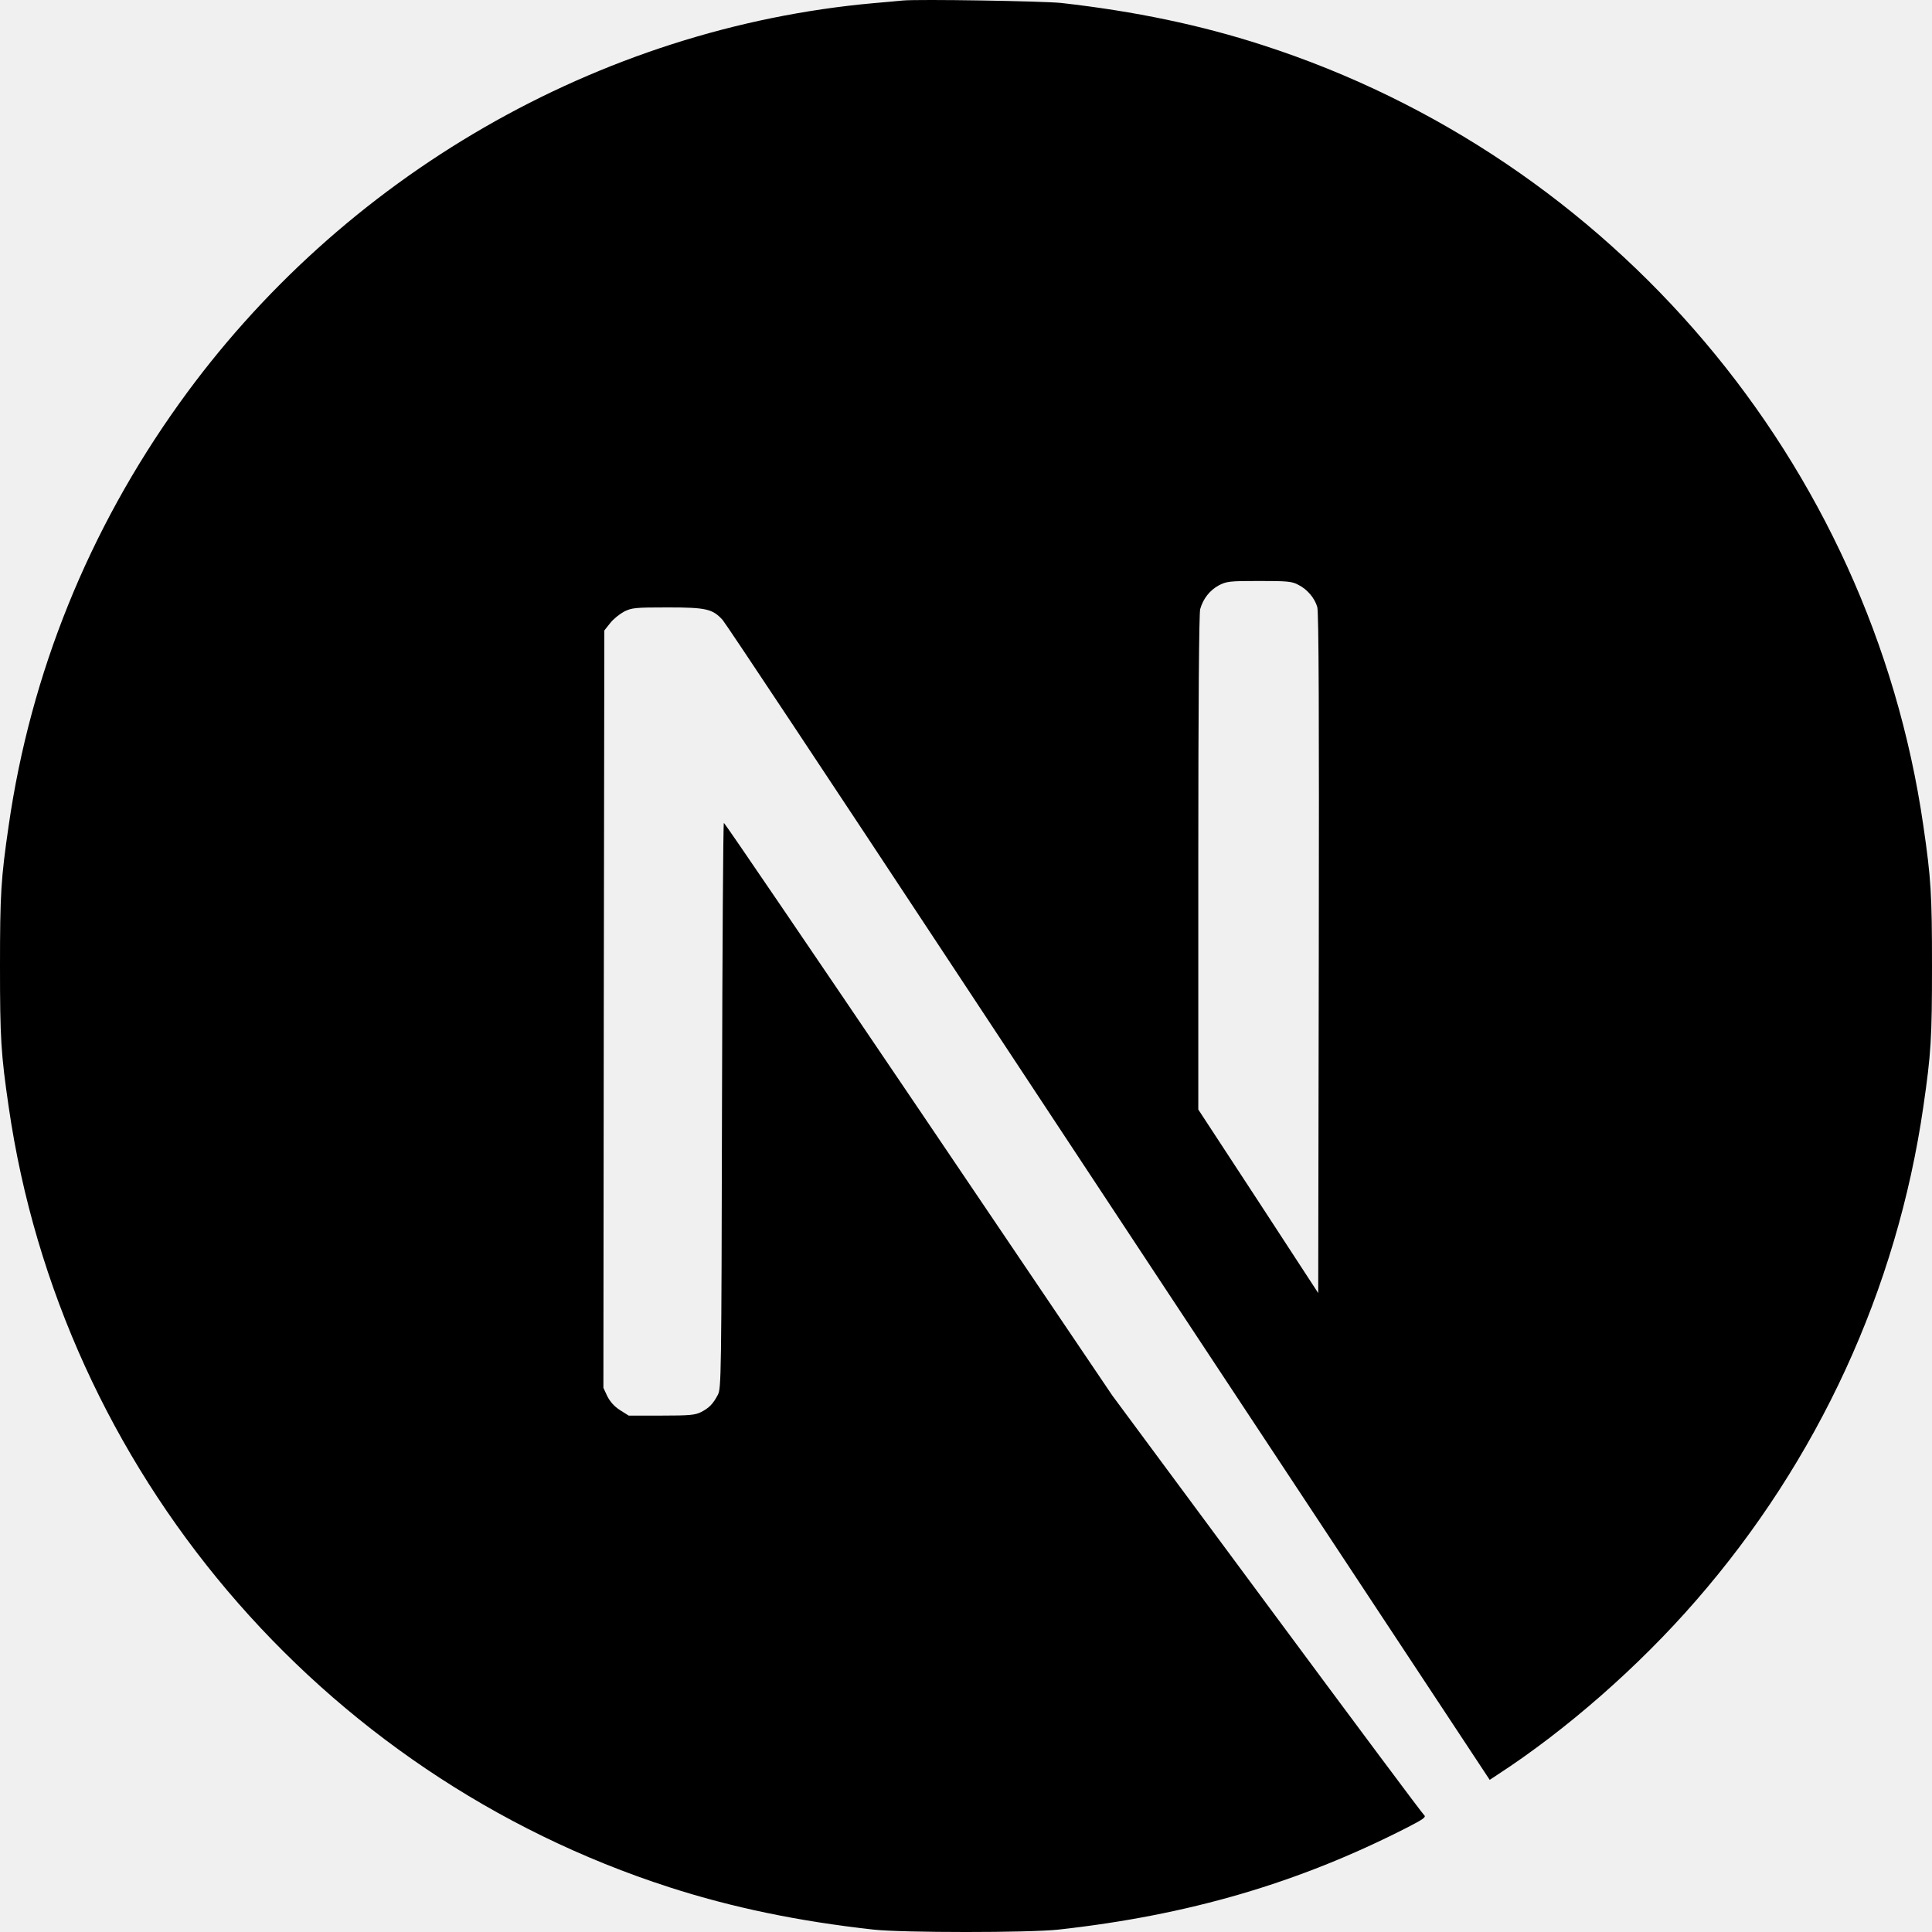
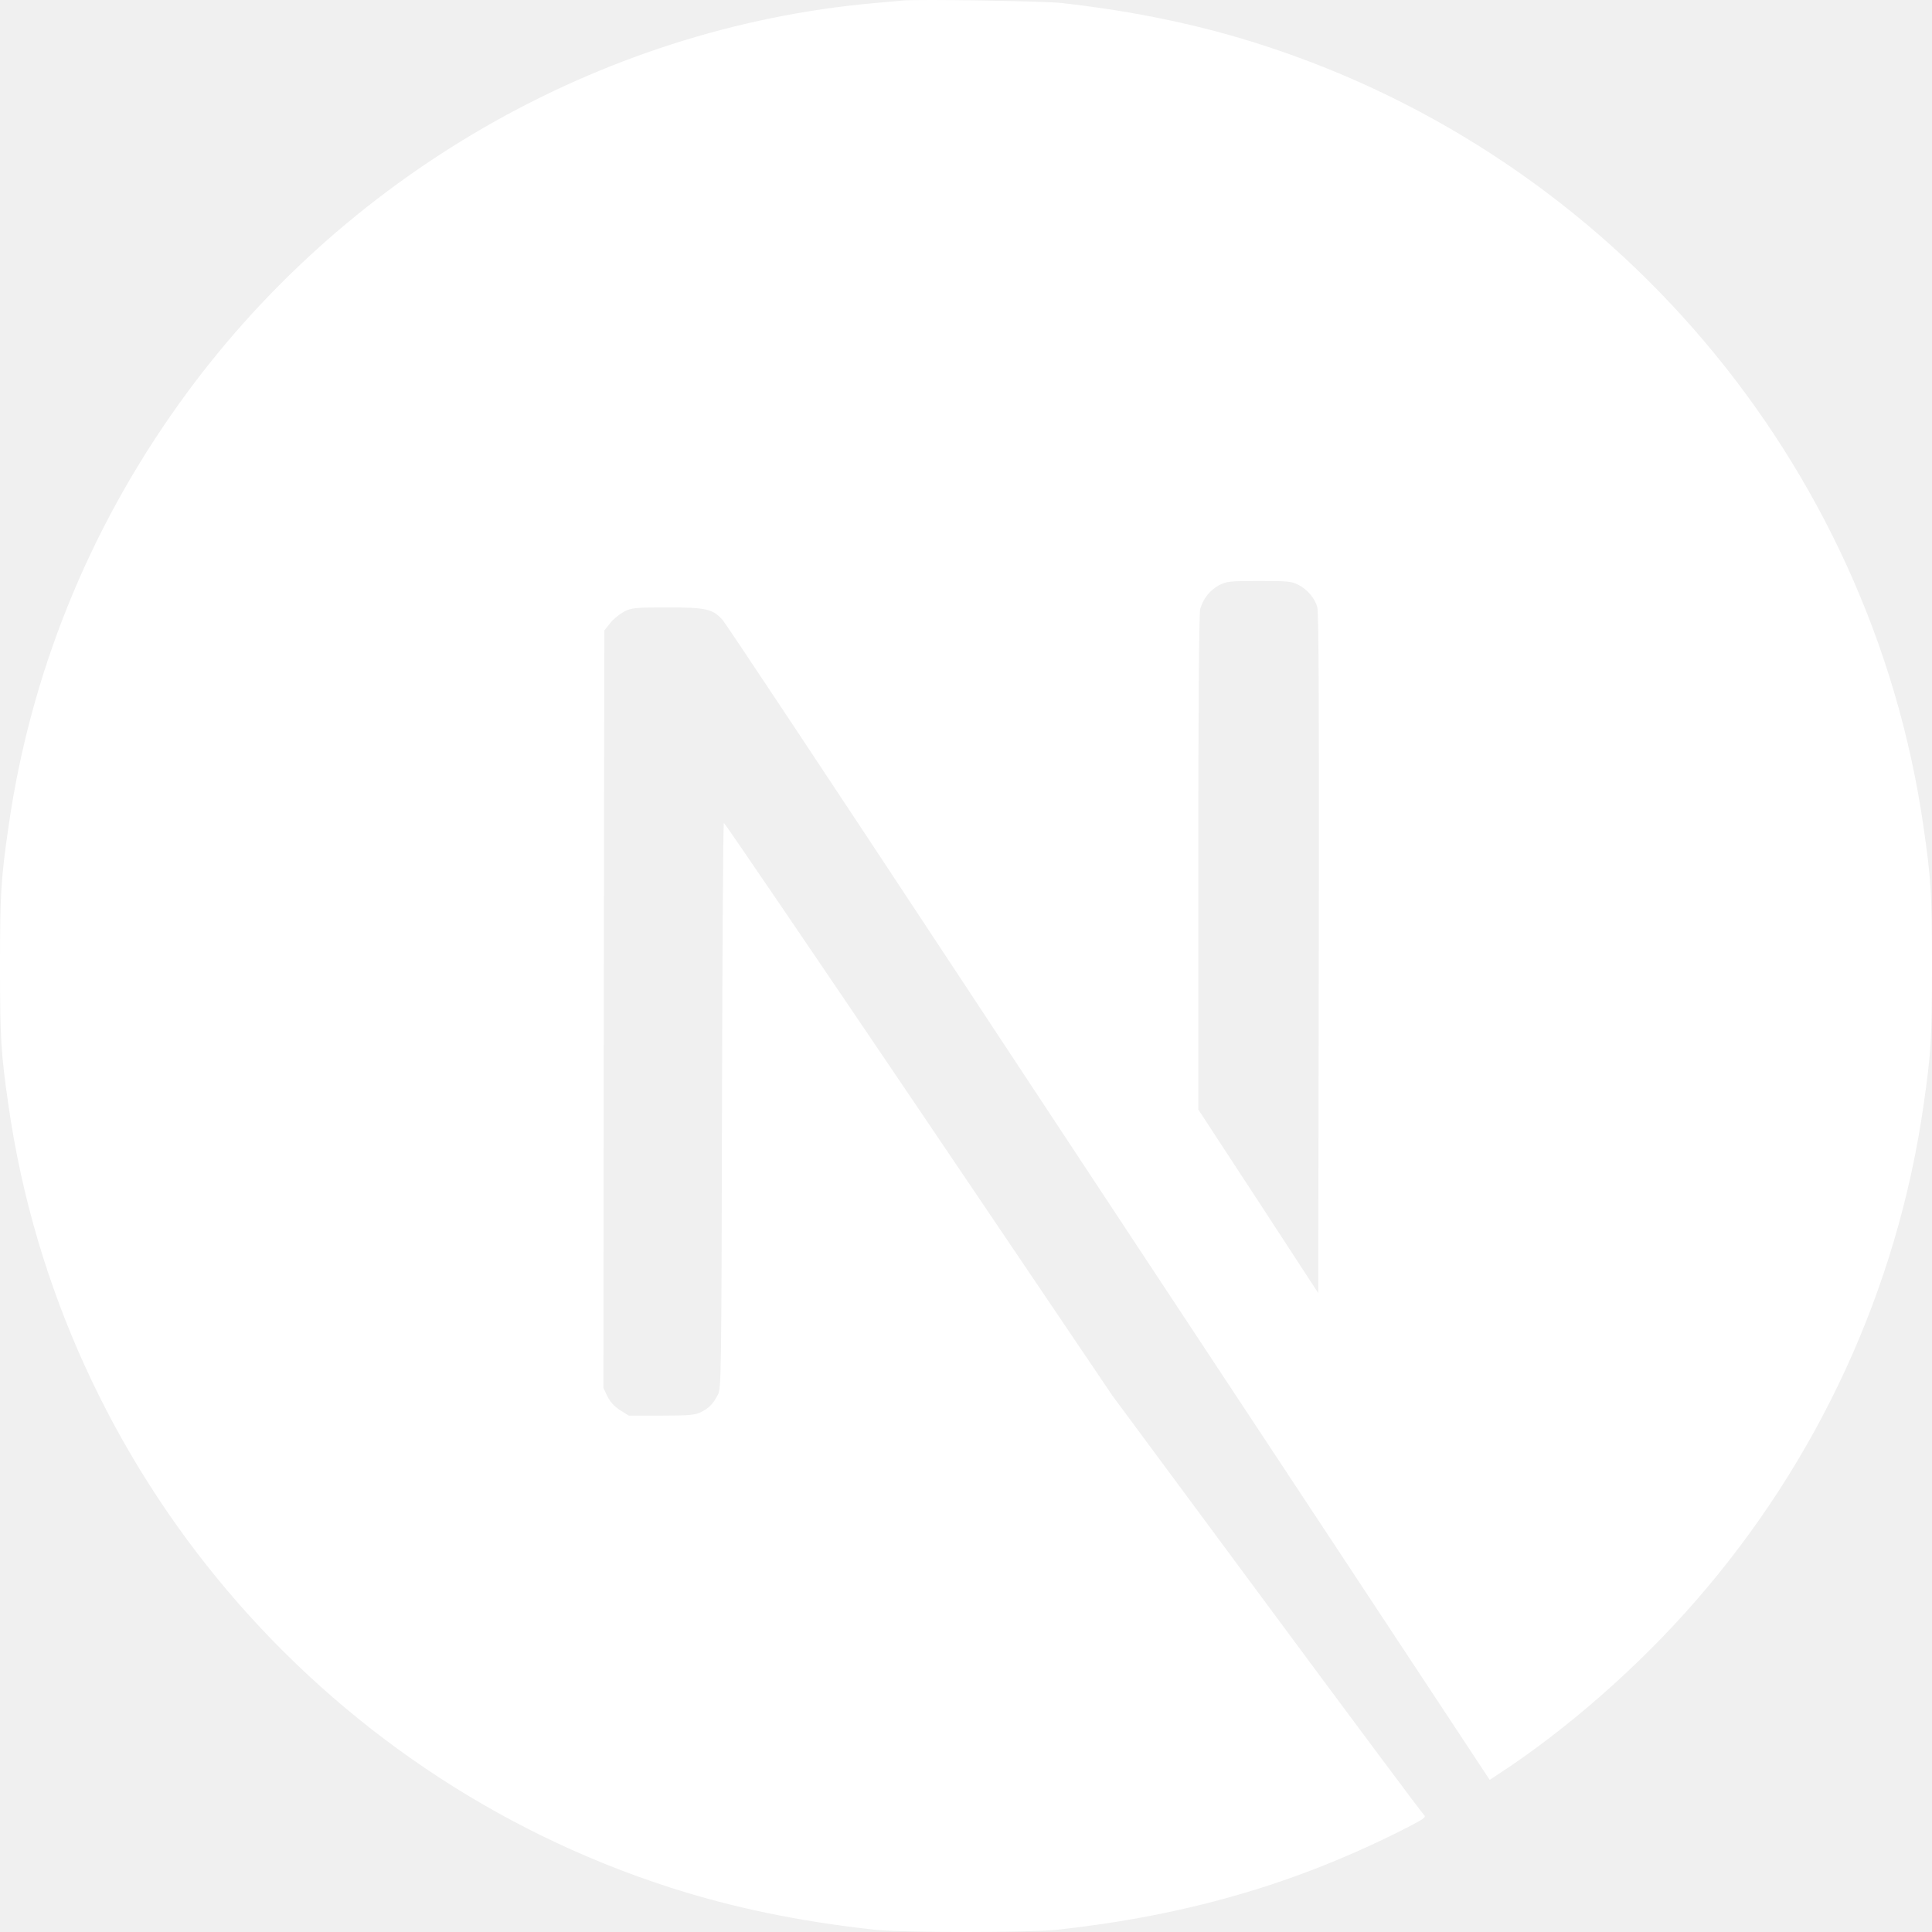
<svg xmlns="http://www.w3.org/2000/svg" width="1000" height="1000" viewBox="0 0 1000 1000" fill="none">
-   <path d="M467.253 0.269C465.103 0.465 458.26 1.149 452.102 1.637C310.068 14.441 177.028 91.067 92.766 208.841C45.846 274.325 15.836 348.605 4.497 427.284C0.489 454.748 0 462.86 0 500.098C0 537.336 0.489 545.448 4.497 572.912C31.672 760.666 165.298 918.414 346.53 976.861C378.983 987.319 413.196 994.453 452.102 998.754C467.253 1000.42 532.747 1000.42 547.898 998.754C615.054 991.326 671.945 974.71 728.055 946.073C736.657 941.675 738.319 940.502 737.146 939.525C736.364 938.939 699.707 889.777 655.718 830.352L575.758 722.353L475.562 574.085C420.43 492.572 375.073 425.915 374.682 425.915C374.291 425.818 373.9 491.693 373.705 572.13C373.412 712.97 373.314 718.639 371.554 721.962C369.013 726.751 367.058 728.706 362.952 730.856C359.824 732.42 357.087 732.713 342.327 732.713H325.415L320.919 729.878C317.986 728.021 315.836 725.578 314.37 722.744L312.317 718.345L312.512 522.382L312.805 326.321L315.836 322.509C317.4 320.457 320.723 317.818 323.069 316.547C327.077 314.592 328.641 314.397 345.552 314.397C365.494 314.397 368.817 315.179 373.998 320.848C375.464 322.411 429.717 404.12 494.624 502.541C559.531 600.963 648.289 735.352 691.887 801.324L771.065 921.248L775.073 918.609C810.557 895.543 848.094 862.703 877.81 828.495C941.056 755.877 981.818 667.326 995.503 572.912C999.511 545.448 1000 537.336 1000 500.098C1000 462.86 999.511 454.748 995.503 427.284C968.328 239.53 834.702 81.782 653.47 23.335C621.505 12.975 587.488 5.84 549.365 1.54C539.98 0.562 475.367 -0.513 467.253 0.269ZM671.945 302.668C676.637 305.014 680.45 309.51 681.818 314.201C682.6 316.743 682.796 371.085 682.6 493.549L682.307 669.281L651.32 621.781L620.235 574.281V446.538C620.235 363.95 620.626 317.525 621.212 315.277C622.776 309.803 626.197 305.503 630.89 302.962C634.897 300.909 636.364 300.714 651.711 300.714C666.178 300.714 668.719 300.909 671.945 302.668Z" fill="black" />
+   <path d="M467.253 0.269C465.103 0.465 458.26 1.149 452.102 1.637C310.068 14.441 177.028 91.067 92.766 208.841C45.846 274.325 15.836 348.605 4.497 427.284C0.489 454.748 0 462.86 0 500.098C0 537.336 0.489 545.448 4.497 572.912C31.672 760.666 165.298 918.414 346.53 976.861C378.983 987.319 413.196 994.453 452.102 998.754C467.253 1000.42 532.747 1000.42 547.898 998.754C615.054 991.326 671.945 974.71 728.055 946.073C736.657 941.675 738.319 940.502 737.146 939.525C736.364 938.939 699.707 889.777 655.718 830.352L575.758 722.353L475.562 574.085C420.43 492.572 375.073 425.915 374.682 425.915C374.291 425.818 373.9 491.693 373.705 572.13C373.412 712.97 373.314 718.639 371.554 721.962C369.013 726.751 367.058 728.706 362.952 730.856C359.824 732.42 357.087 732.713 342.327 732.713H325.415L320.919 729.878C317.986 728.021 315.836 725.578 314.37 722.744L312.317 718.345L312.512 522.382L312.805 326.321L315.836 322.509C317.4 320.457 320.723 317.818 323.069 316.547C327.077 314.592 328.641 314.397 345.552 314.397C365.494 314.397 368.817 315.179 373.998 320.848C375.464 322.411 429.717 404.12 494.624 502.541C559.531 600.963 648.289 735.352 691.887 801.324L771.065 921.248L775.073 918.609C810.557 895.543 848.094 862.703 877.81 828.495C941.056 755.877 981.818 667.326 995.503 572.912C999.511 545.448 1000 537.336 1000 500.098C1000 462.86 999.511 454.748 995.503 427.284C968.328 239.53 834.702 81.782 653.47 23.335C621.505 12.975 587.488 5.84 549.365 1.54C539.98 0.562 475.367 -0.513 467.253 0.269ZM671.945 302.668C676.637 305.014 680.45 309.51 681.818 314.201C682.6 316.743 682.796 371.085 682.6 493.549L682.307 669.281L651.32 621.781L620.235 574.281V446.538C620.235 363.95 620.626 317.525 621.212 315.277C622.776 309.803 626.197 305.503 630.89 302.962C634.897 300.909 636.364 300.714 651.711 300.714C666.178 300.714 668.719 300.909 671.945 302.668Z" fill="white" />
</svg>
